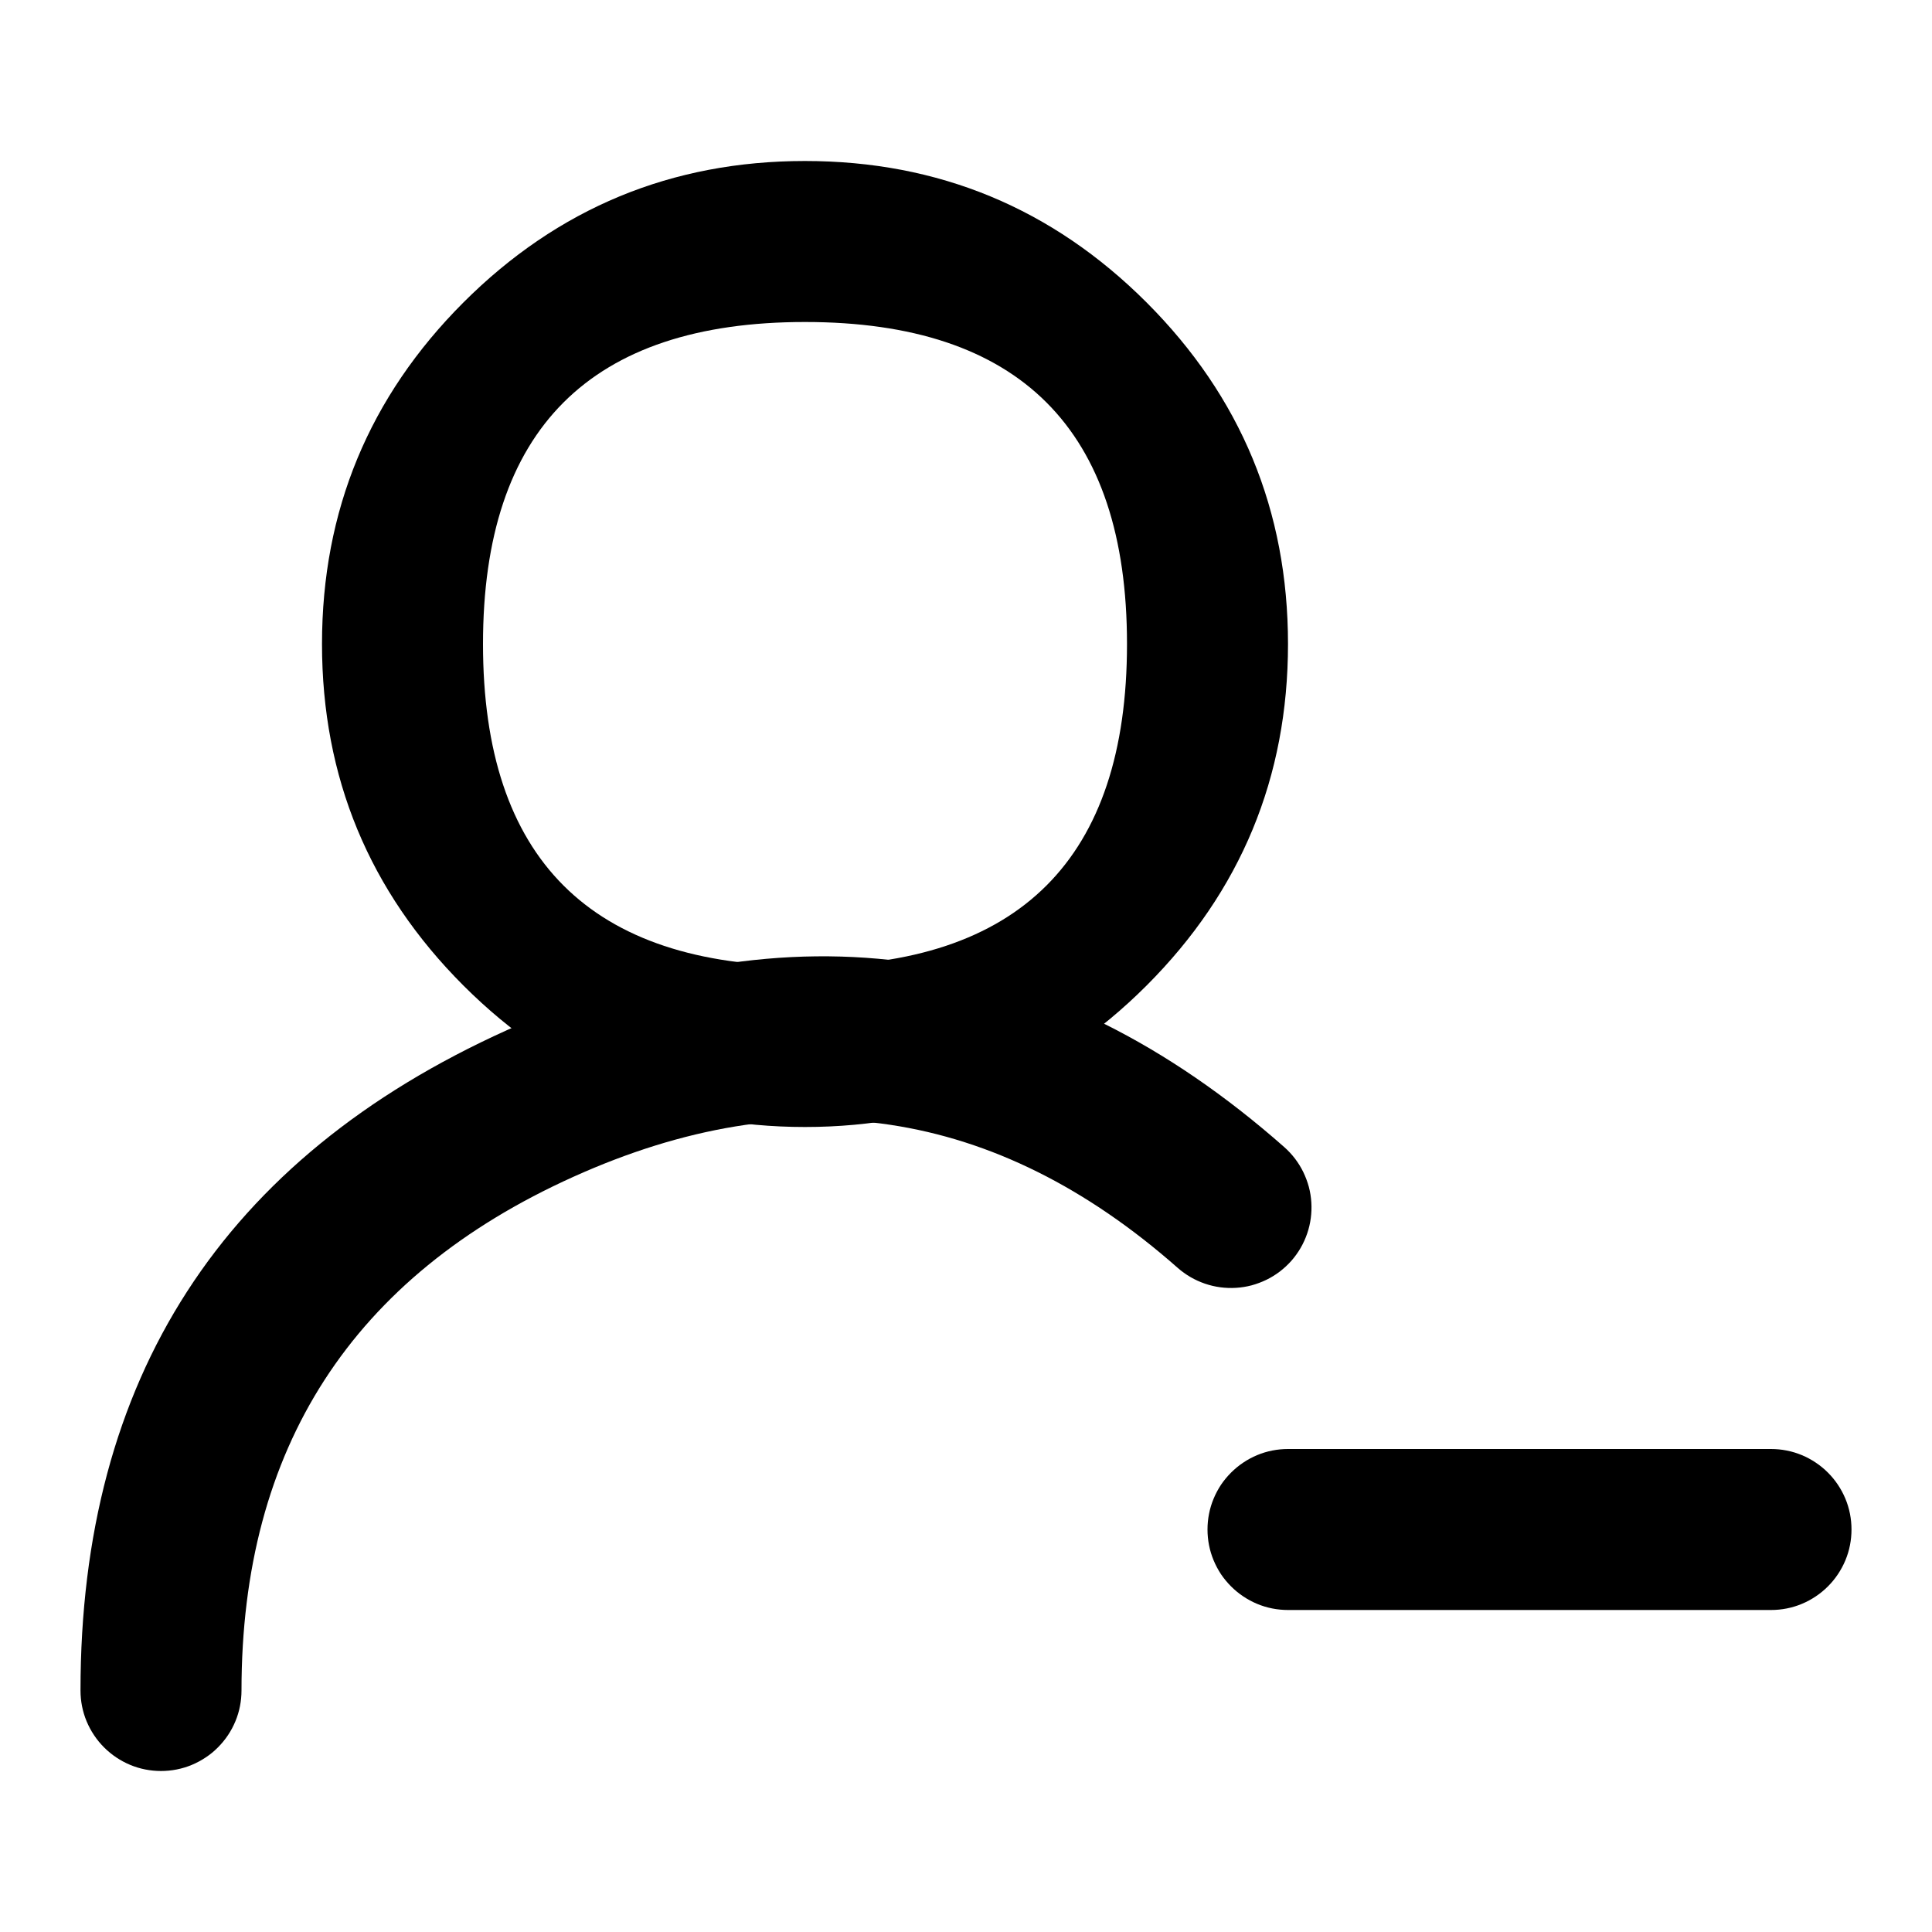
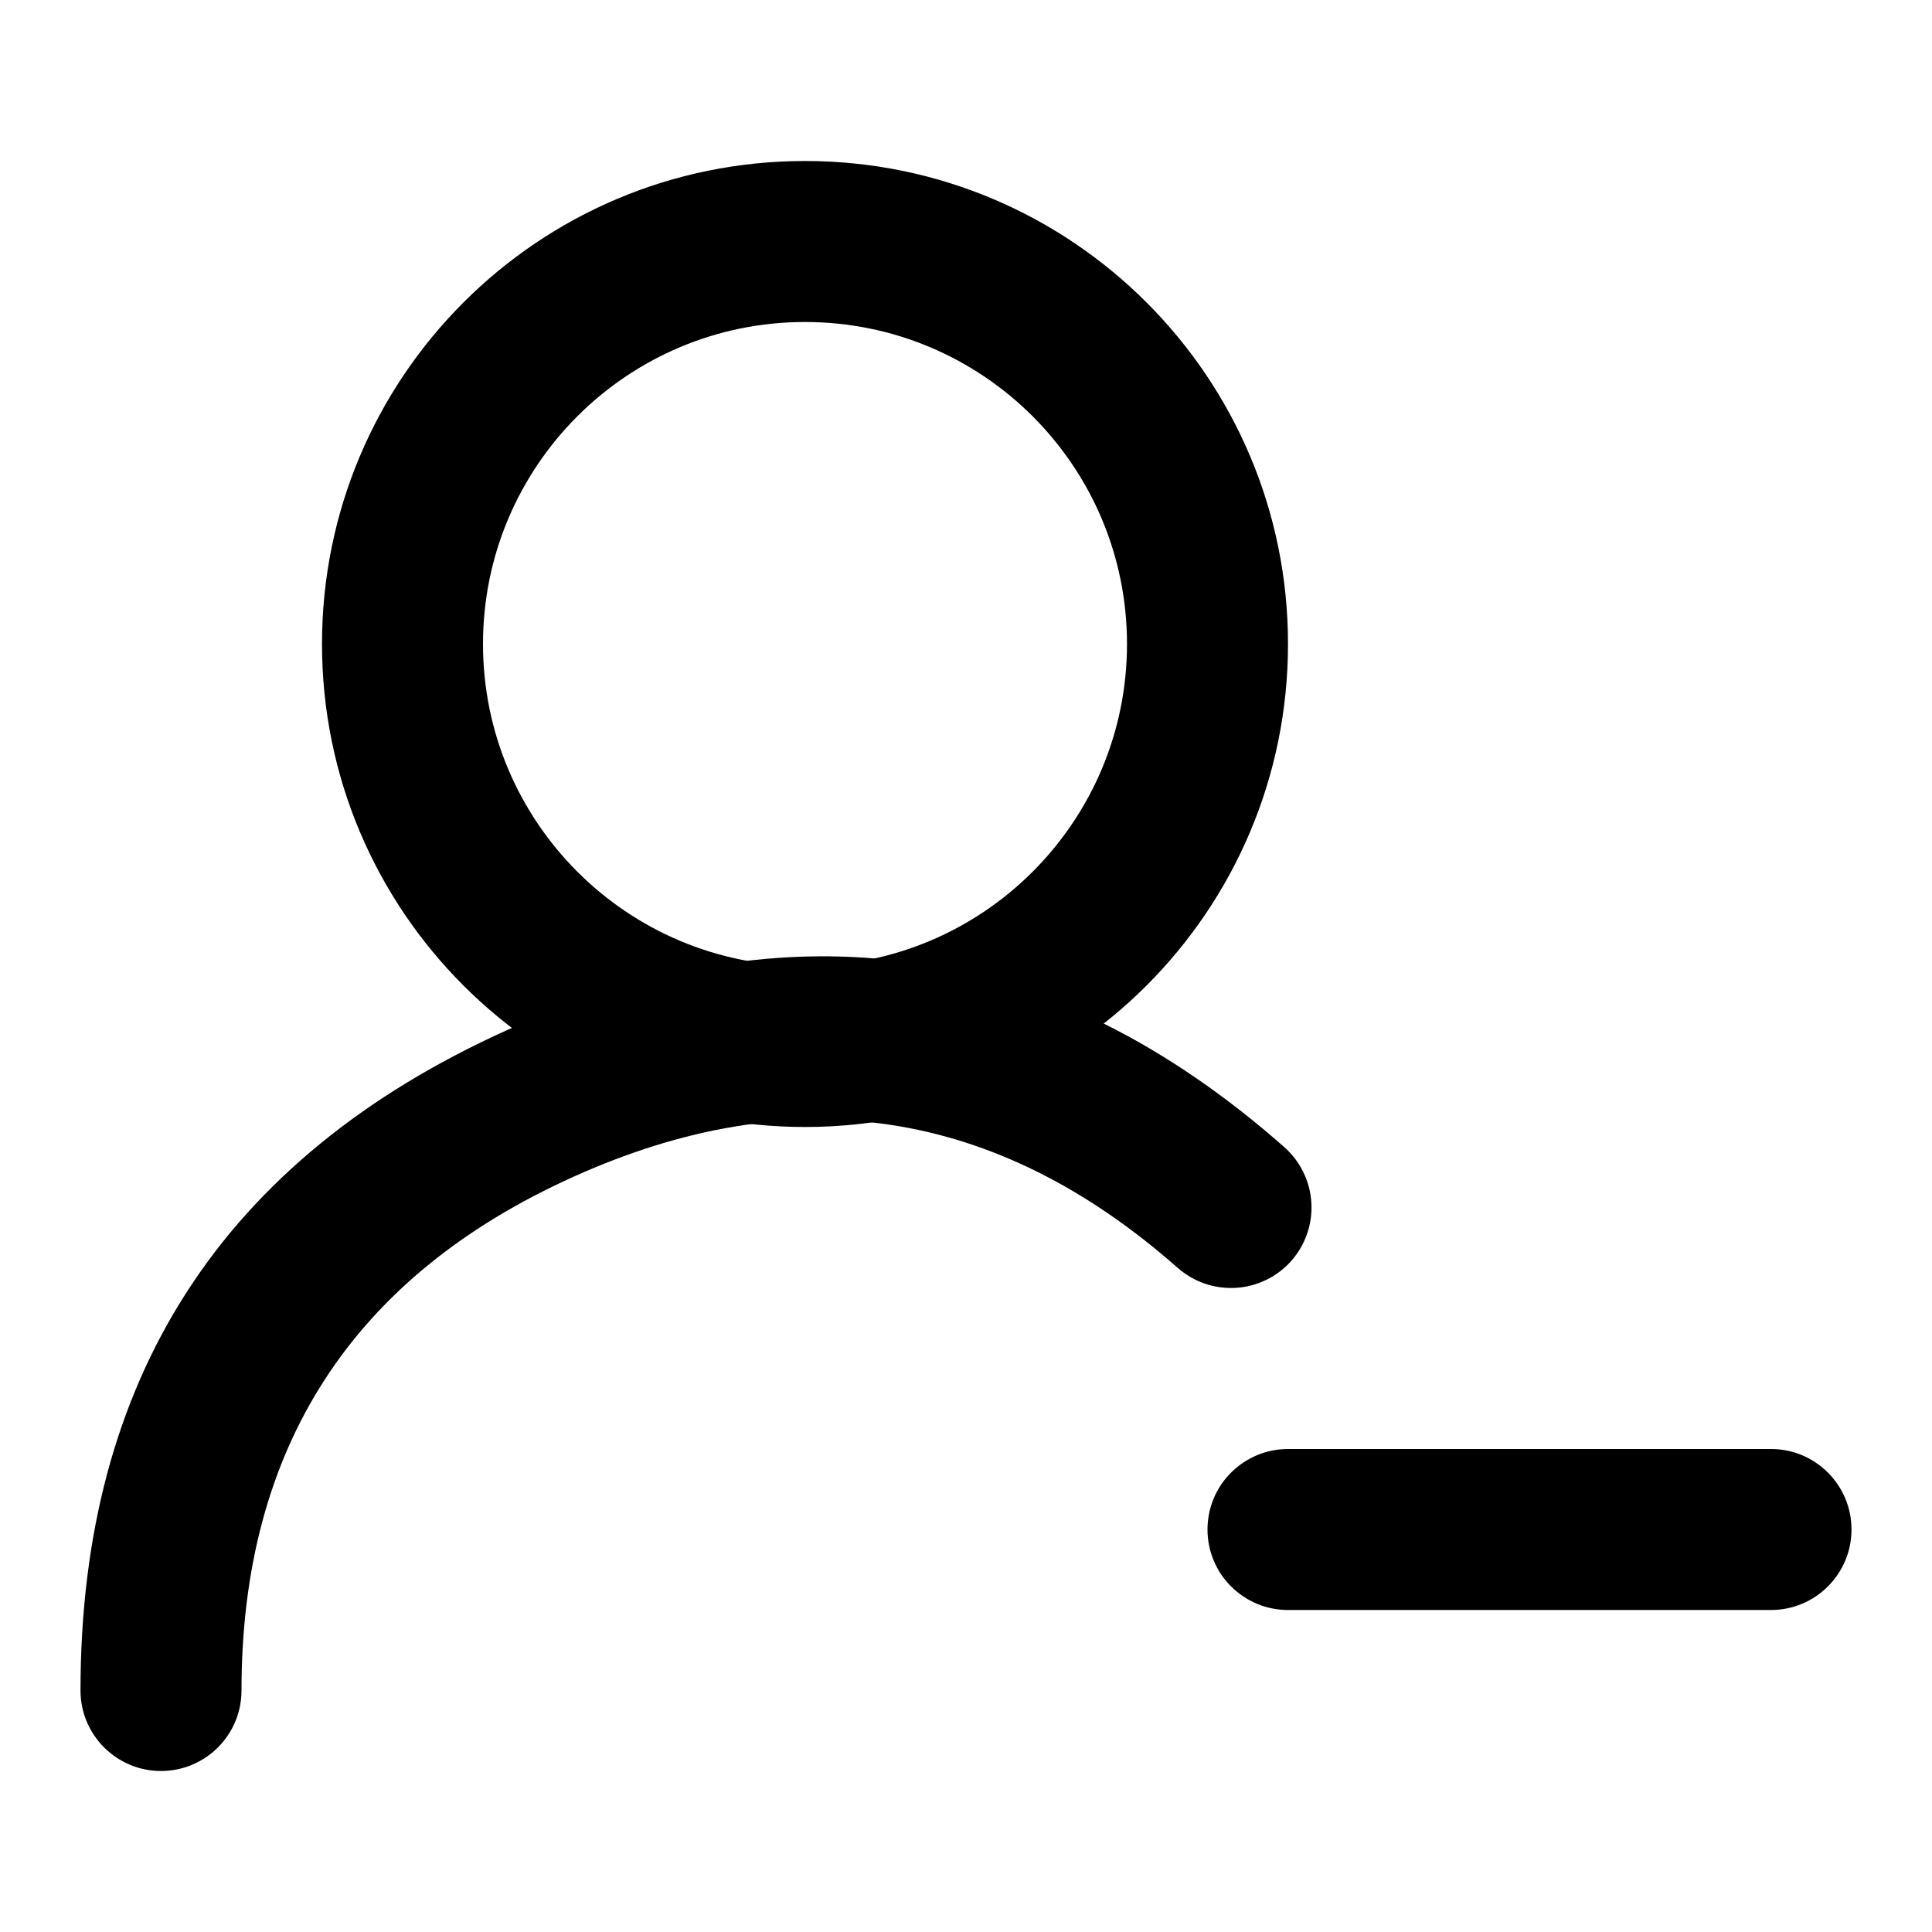
<svg xmlns="http://www.w3.org/2000/svg" viewBox="0 0 24 24">
  <path fill="currentColor" d="M1 21Q1 15.188 6.297 12.797Q11.595 10.405 15.954 14.25Q16.027 14.315 16.087 14.393Q16.147 14.472 16.19 14.56Q16.233 14.649 16.259 14.744Q16.284 14.839 16.29 14.938Q16.296 15.036 16.283 15.133Q16.27 15.231 16.238 15.324Q16.206 15.417 16.157 15.502Q16.107 15.588 16.042 15.662Q15.977 15.735 15.899 15.795Q15.82 15.855 15.732 15.898Q15.643 15.941 15.548 15.967Q15.453 15.992 15.354 15.998Q15.256 16.004 15.159 15.991Q15.061 15.978 14.968 15.946Q14.875 15.914 14.79 15.865Q14.704 15.815 14.63 15.75Q11.24 12.76 7.12 14.62Q3 16.479 3 21Q3 21.098 2.981 21.195Q2.962 21.292 2.924 21.383Q2.886 21.474 2.832 21.555Q2.777 21.637 2.707 21.707Q2.638 21.777 2.556 21.831Q2.474 21.886 2.383 21.924Q2.292 21.962 2.195 21.981Q2.099 22 2 22Q1.902 22 1.805 21.981Q1.708 21.962 1.617 21.924Q1.526 21.886 1.444 21.831Q1.363 21.777 1.293 21.707Q1.223 21.637 1.169 21.556Q1.114 21.474 1.076 21.383Q1.038 21.292 1.019 21.195Q1 21.099 1 21Z" />
-   <path fill="currentColor" d="M6 8Q6 12 10 12Q14 12 14 8Q14 4 10 4Q6 4 6 8ZM4 8Q4 5.515 5.757 3.757Q7.515 2 10 2Q12.485 2 14.243 3.757Q16 5.515 16 8Q16 10.485 14.243 12.243Q12.485 14 10 14Q7.515 14 5.757 12.243Q4 10.485 4 8Z" />
+   <path fill="currentColor" d="M4 8C4 4.686 6.686 2 10 2C13.314 2 16 4.686 16 8C16 11.314 13.314 14 10 14C6.686 14 4 11.314 4 8ZM6 8C6 10.209 7.791 12 10 12C12.209 12 14 10.209 14 8C14 5.791 12.209 4 10 4C7.791 4 6 5.791 6 8Z" />
  <path fill="currentColor" d="M22 20L16 20Q15.902 20 15.805 19.981Q15.708 19.962 15.617 19.924Q15.526 19.886 15.444 19.831Q15.363 19.777 15.293 19.707Q15.223 19.637 15.168 19.556Q15.114 19.474 15.076 19.383Q15.038 19.292 15.019 19.195Q15 19.099 15 19Q15 18.901 15.019 18.805Q15.038 18.708 15.076 18.617Q15.114 18.526 15.168 18.444Q15.223 18.363 15.293 18.293Q15.363 18.223 15.444 18.169Q15.526 18.114 15.617 18.076Q15.708 18.038 15.805 18.019Q15.902 18 16 18L22 18Q22.099 18 22.195 18.019Q22.292 18.038 22.383 18.076Q22.474 18.114 22.556 18.169Q22.637 18.223 22.707 18.293Q22.777 18.363 22.831 18.444Q22.886 18.526 22.924 18.617Q22.962 18.708 22.981 18.805Q23 18.901 23 19Q23 19.099 22.981 19.195Q22.962 19.292 22.924 19.383Q22.886 19.474 22.831 19.556Q22.777 19.637 22.707 19.707Q22.637 19.777 22.556 19.831Q22.474 19.886 22.383 19.924Q22.292 19.962 22.195 19.981Q22.099 20 22 20Z" />
</svg>
